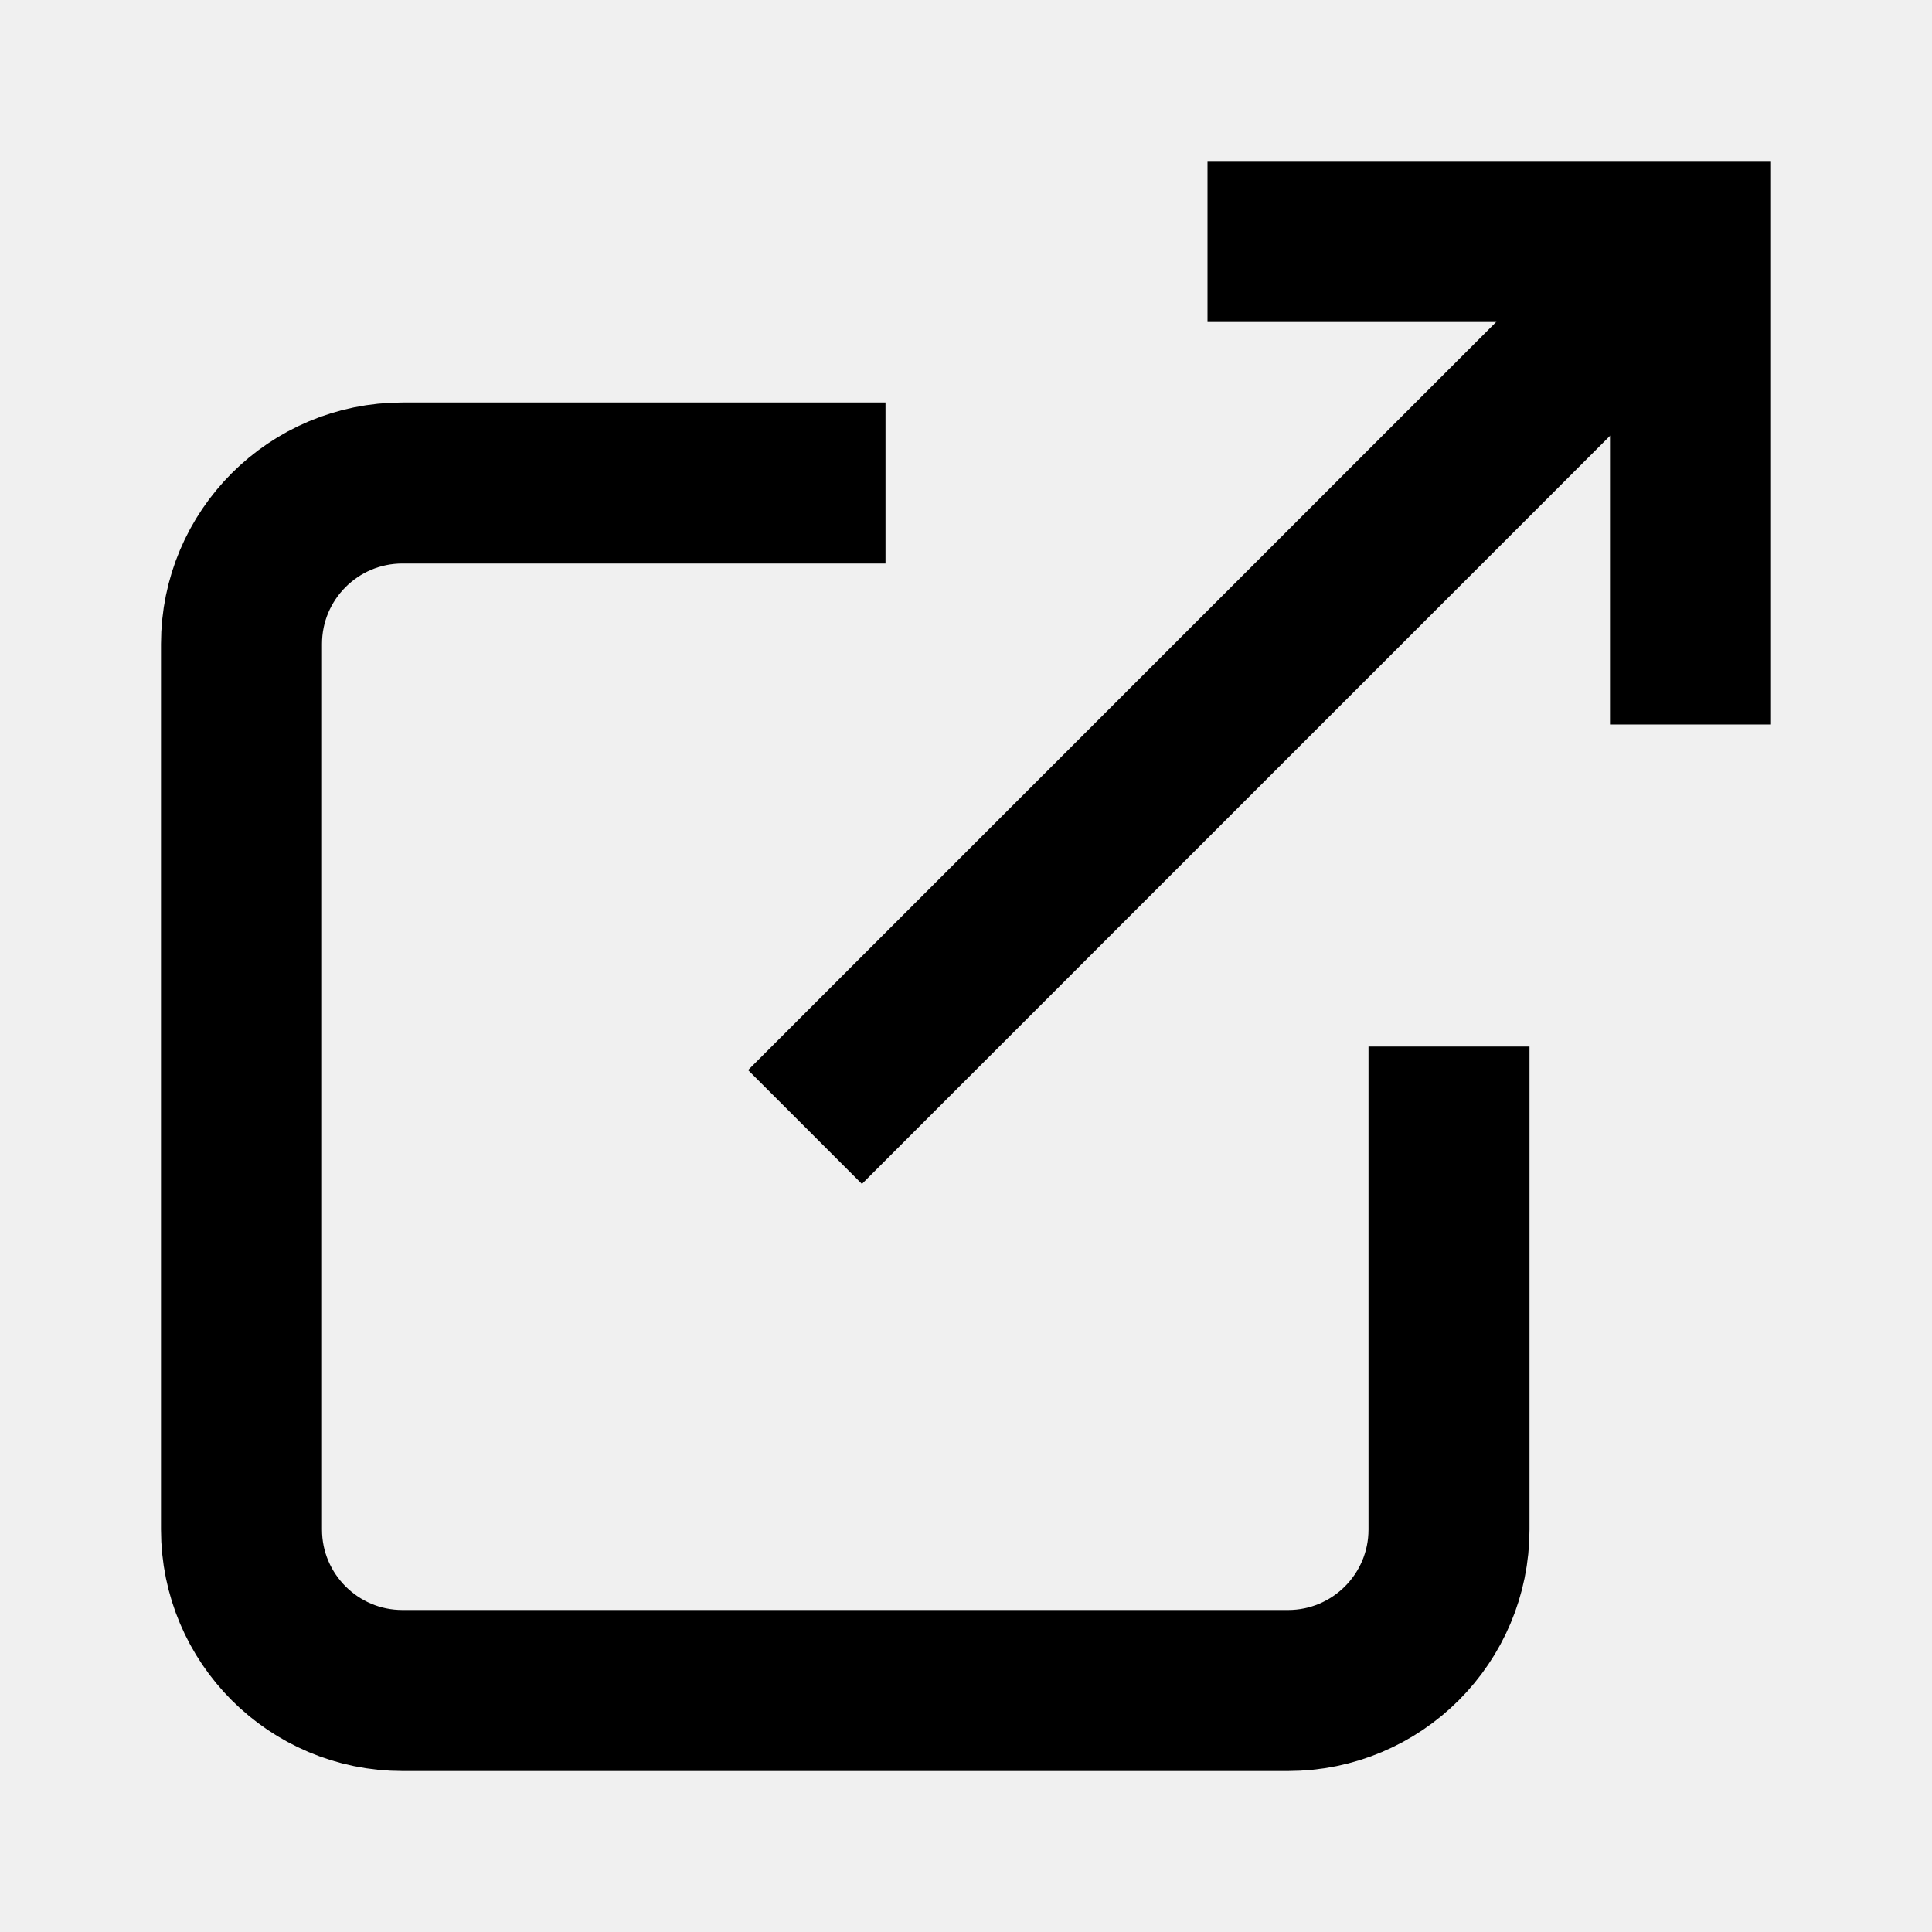
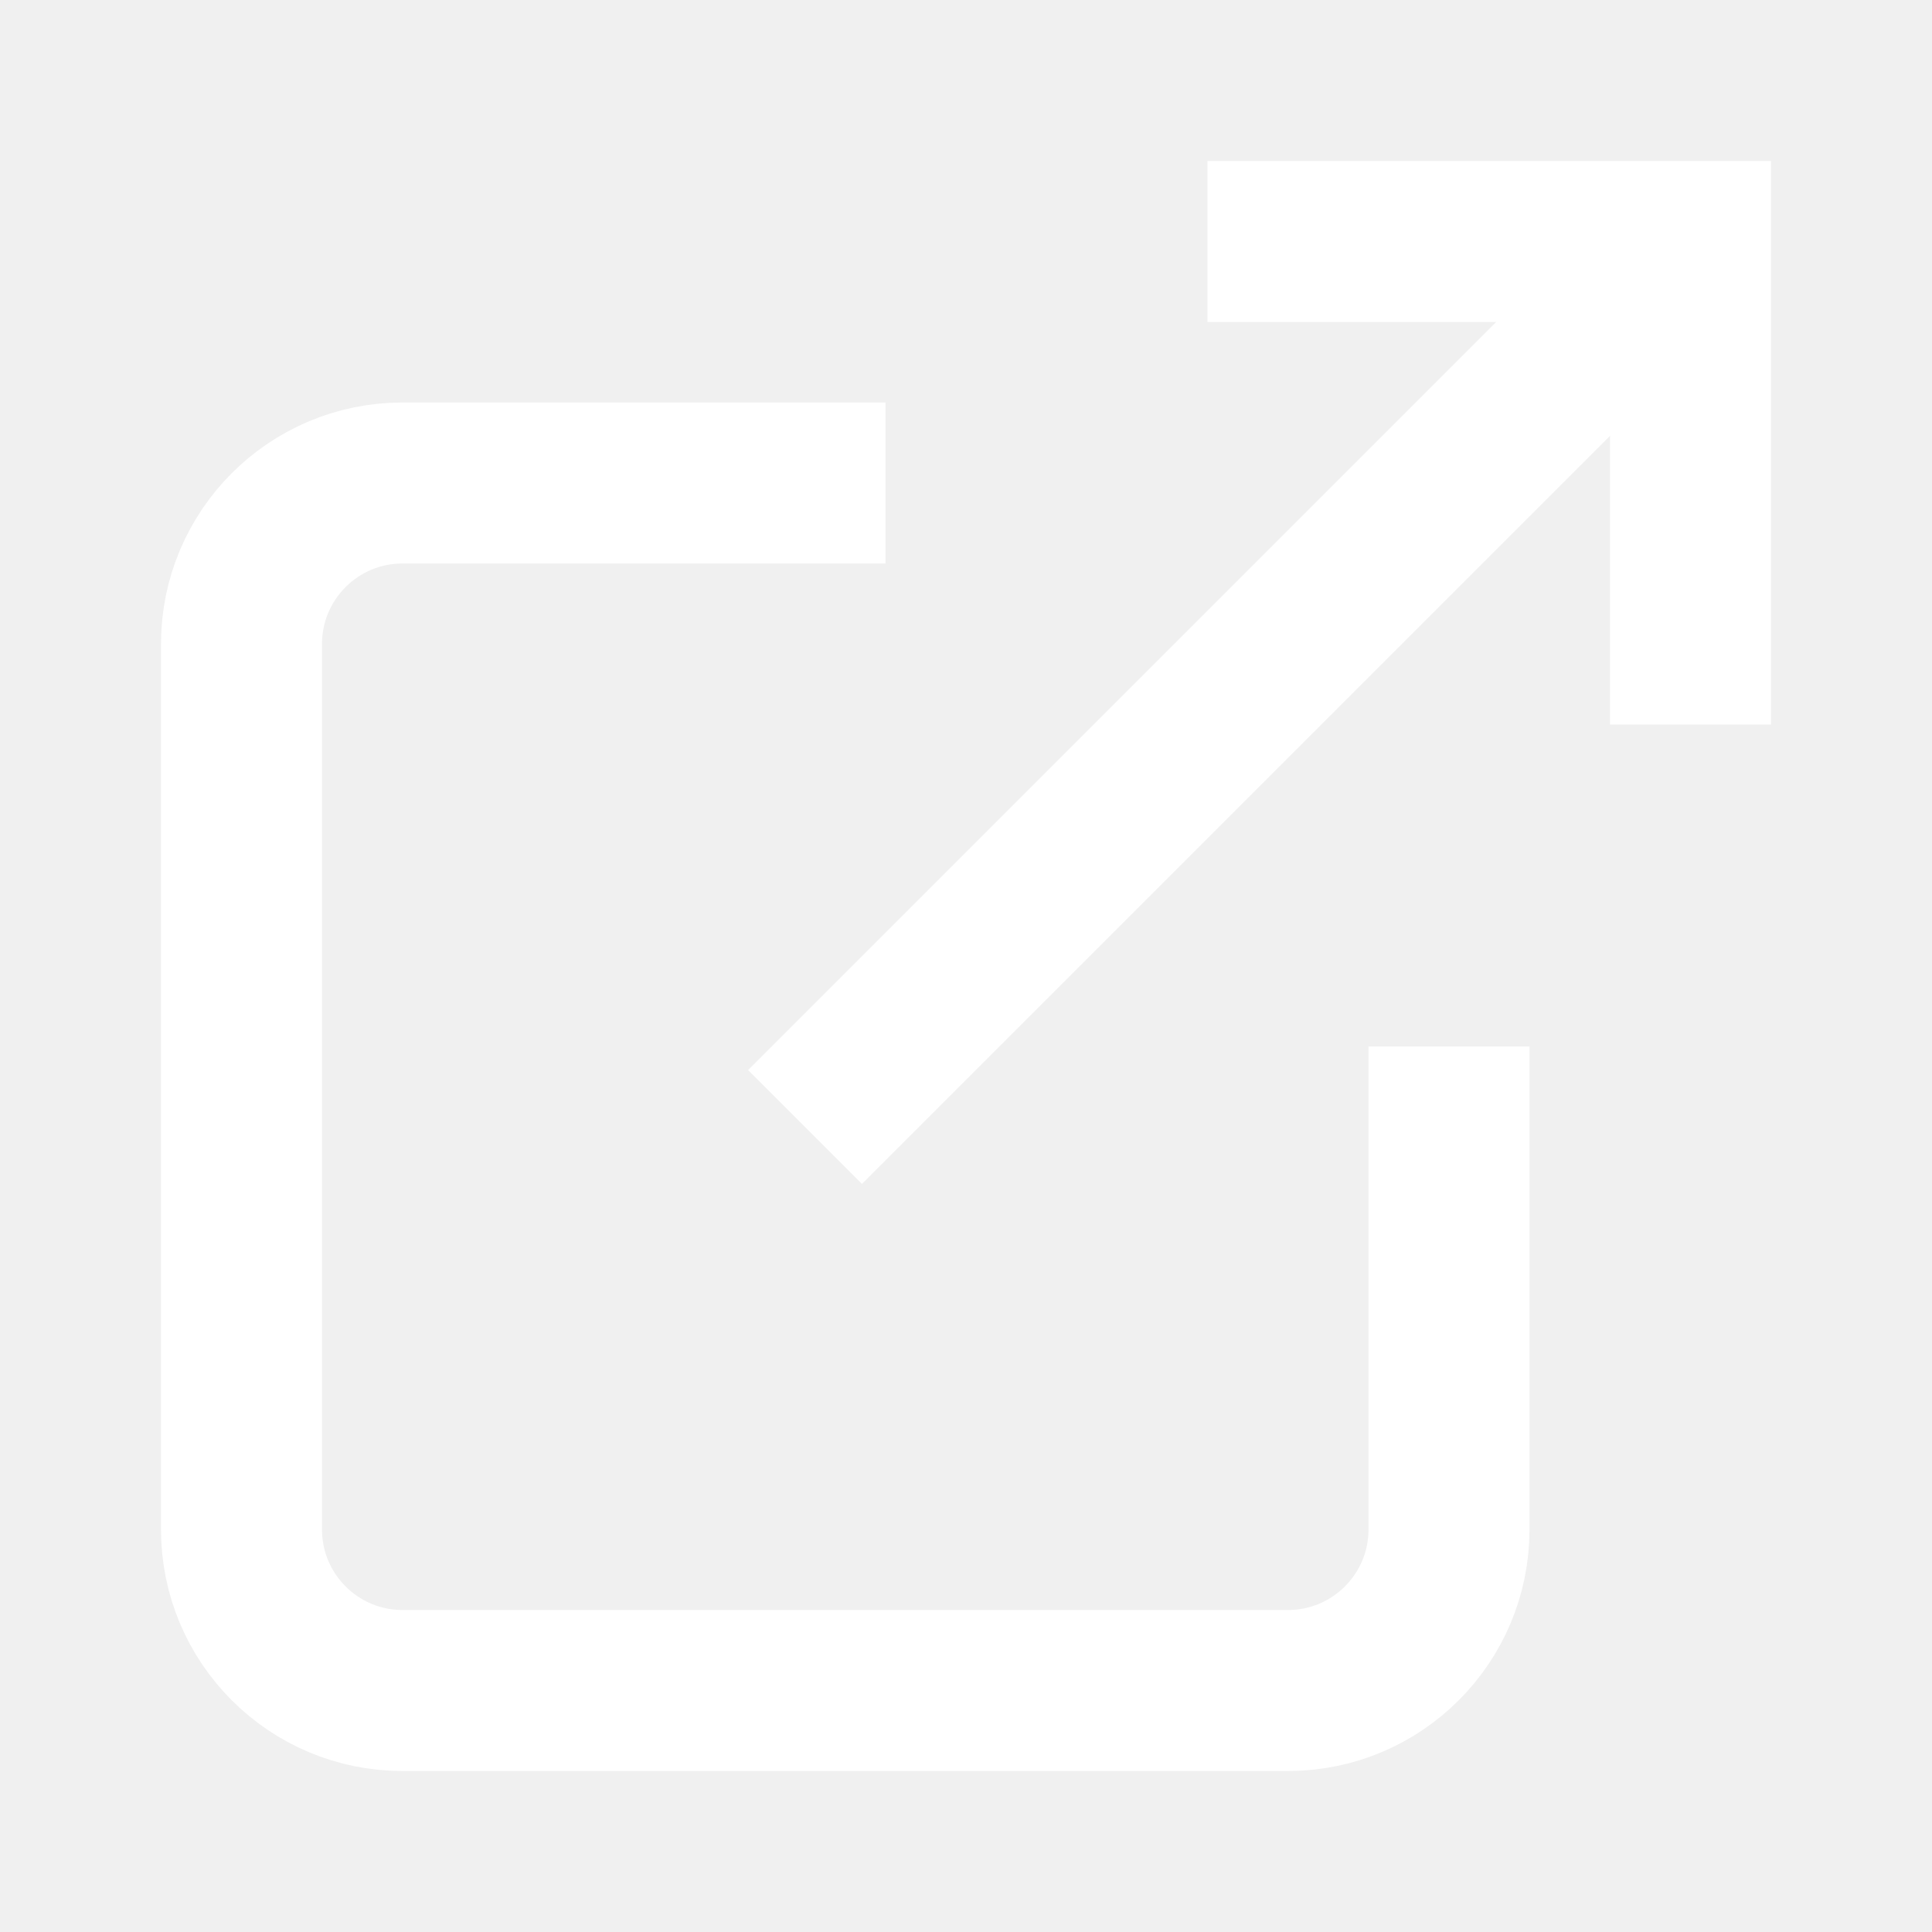
<svg viewBox="0 0 24 24" focusable="false" role="presentation" aria-hidden="true" class="css-yyruks">
-   <g fill="none" stroke="currentColor" stroke-linecap="full" stroke-width="2">
+   <g fill="none" stroke="#FFFFFF" stroke-linecap="full" stroke-width="2">
    <path d="M18 13v6a2 2 0 0 1-2 2H5a2 2 0 0 1-2-2V8a2 2 0 0 1 2-2h6" />
    <path d="M15 3h6v6" />
    <path d="M10 14L21 3" />
  </g>
</svg>
